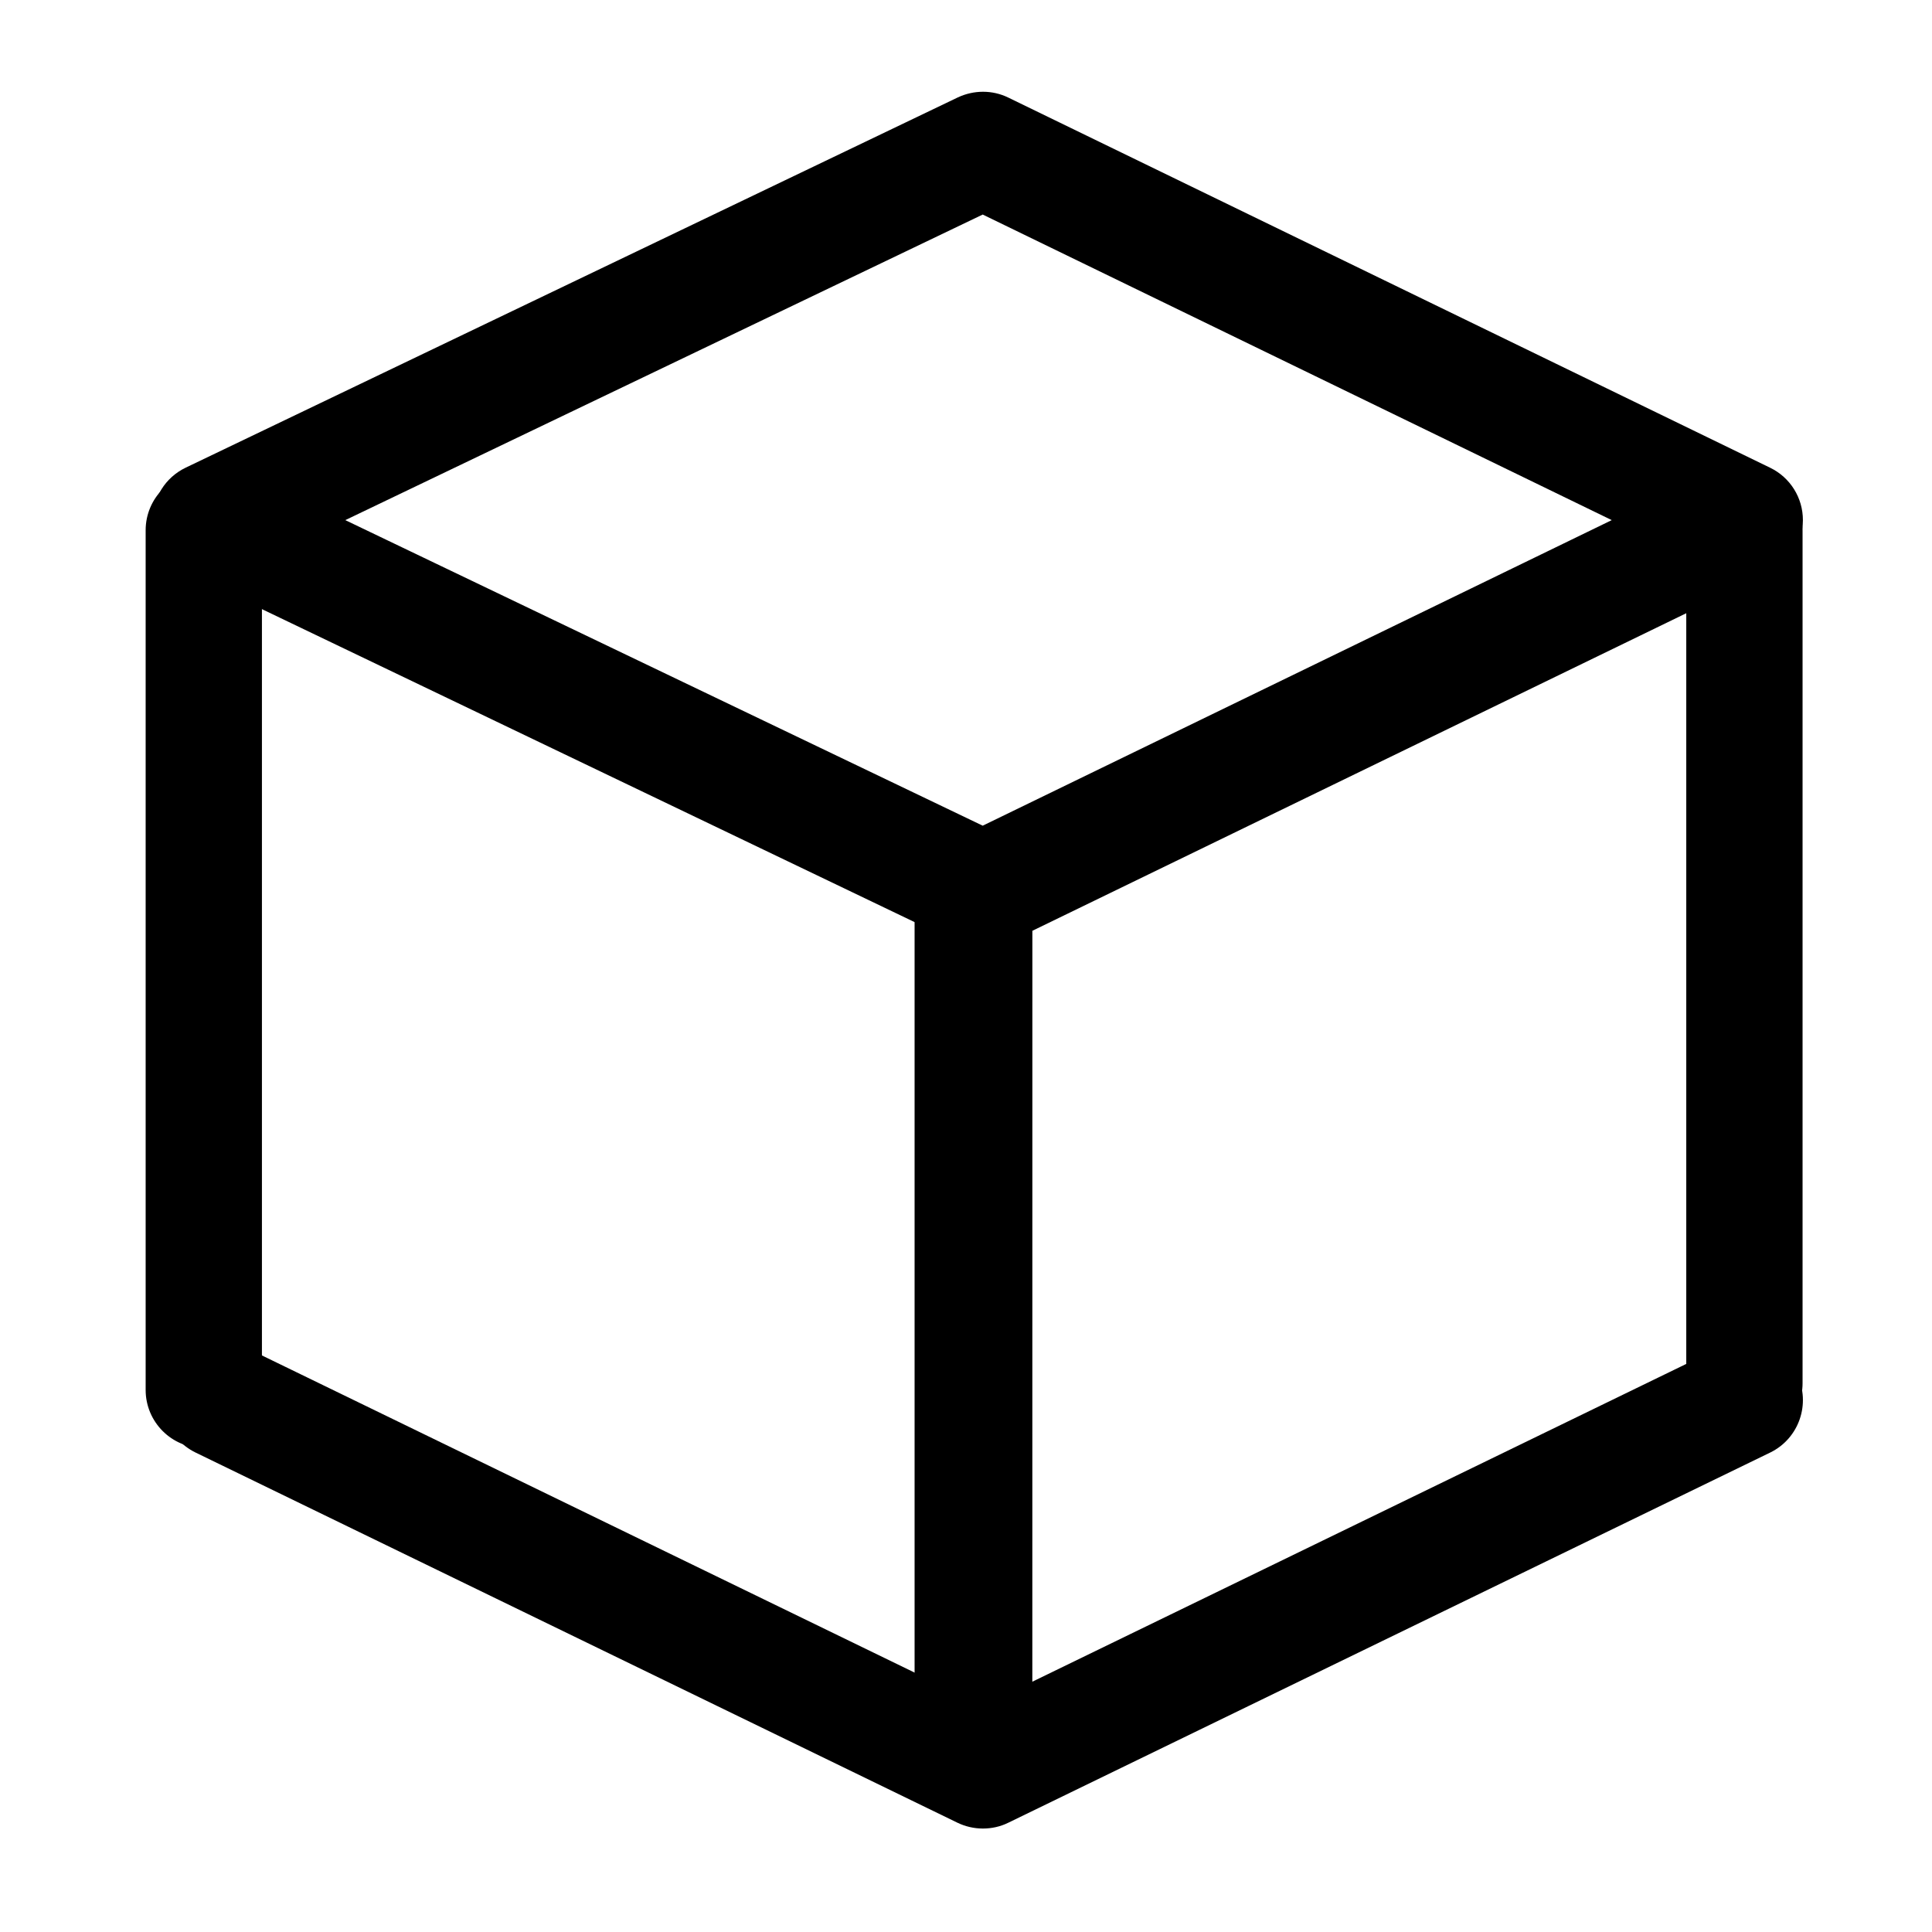
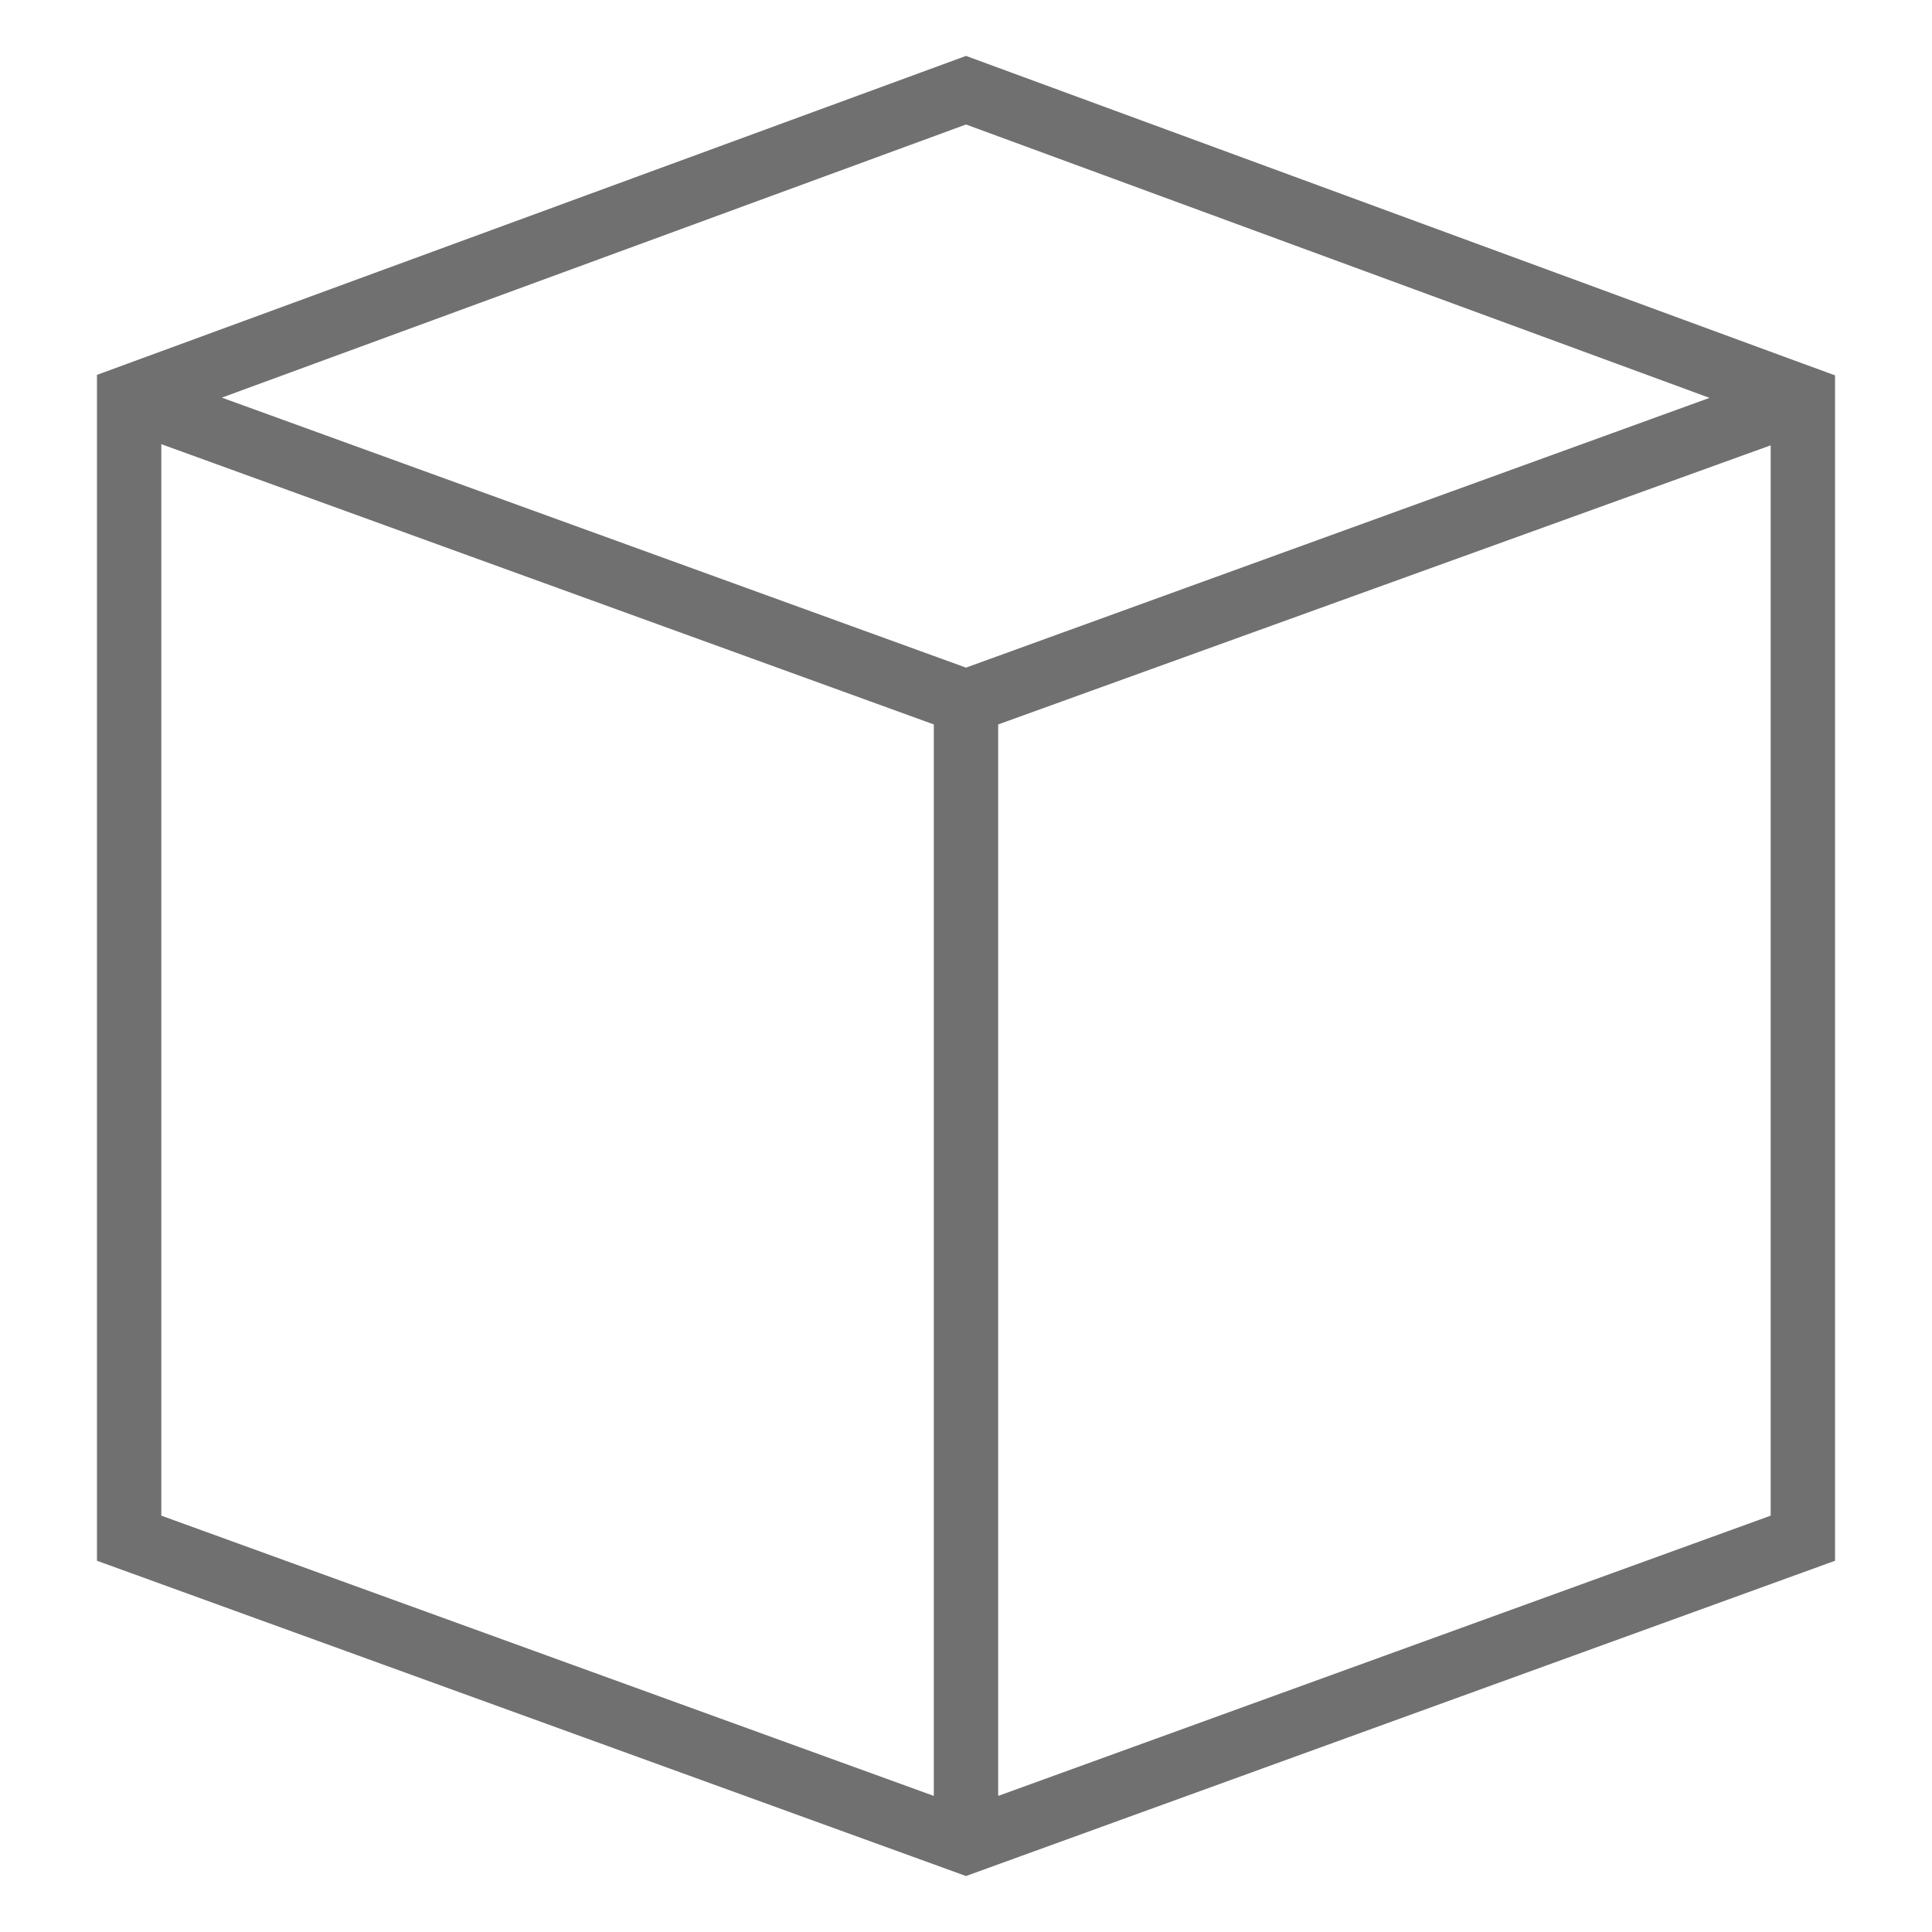
- <svg xmlns="http://www.w3.org/2000/svg" t="1711620762527" class="icon" viewBox="0 0 1024 1024" version="1.1" p-id="4333" width="200" height="200">
-   <path d="M520.914 502.712c-4.557 0-9.119-1.05-13.307-3.015L98.401 303.467a30.797 30.797 0 0 1-17.5-27.79 30.797 30.797 0 0 1 17.5-27.797L507.612 51.656c8.5-4.004 18.36-4.066 26.798 0.061l403.856 196.224a30.75 30.75 0 0 1 17.305 27.735 30.822 30.822 0 0 1-17.305 27.73L534.354 499.564a30.024 30.024 0 0 1-13.44 3.148z m-337.9-227.036l337.844 161.956 333.399-161.956-333.4-161.96-337.843 161.96z m337.9 693.489a31.094 31.094 0 0 1-13.435-3.082l-403.84-196.214a30.812 30.812 0 0 1-14.234-41.232 30.792 30.792 0 0 1 41.17-14.238L520.92 904.084 911.268 714.4c15.35-7.332 33.776-0.988 41.236 14.238 7.383 15.345 1.04 33.772-14.238 41.232l-403.85 196.214c-4.25 2.099-8.874 3.082-13.502 3.082z" p-id="4334" />
-   <path d="M924.575 763.945a30.822 30.822 0 0 1-30.818-30.807V281.037a30.822 30.822 0 0 1 61.64 0v452.106a30.787 30.787 0 0 1-30.822 30.802z m-816.558 3.569A30.822 30.822 0 0 1 77.199 736.7V281.037a30.828 30.828 0 0 1 30.818-30.812 30.822 30.822 0 0 1 30.812 30.812v455.67a30.822 30.822 0 0 1-30.812 30.807z m439.137 163.445H484.75V474.04h62.429l-0.026 456.92z" p-id="4335" />
+ <svg xmlns="http://www.w3.org/2000/svg" t="1713932768095" class="icon" viewBox="0 0 1024 1024" version="1.1" p-id="3565" width="200" height="200">
+   <path d="M955.872 192.832l-443.872-163.2-460.608 169.056 0 628.544 460.608 167.104 460.608-167.104 0-628.288-16.768-6.144zM494.944 951.872l-409.44-148.544 0-567.904 409.44 148.544 0 567.904zM512 353.856l-394.432-143.104 394.432-144.768 394.08 144.896-394.08 142.976zM938.496 803.328l-409.44 148.544 0-567.904 409.44-147.936 0 567.296z" fill="#707070" p-id="3566" />
</svg>
